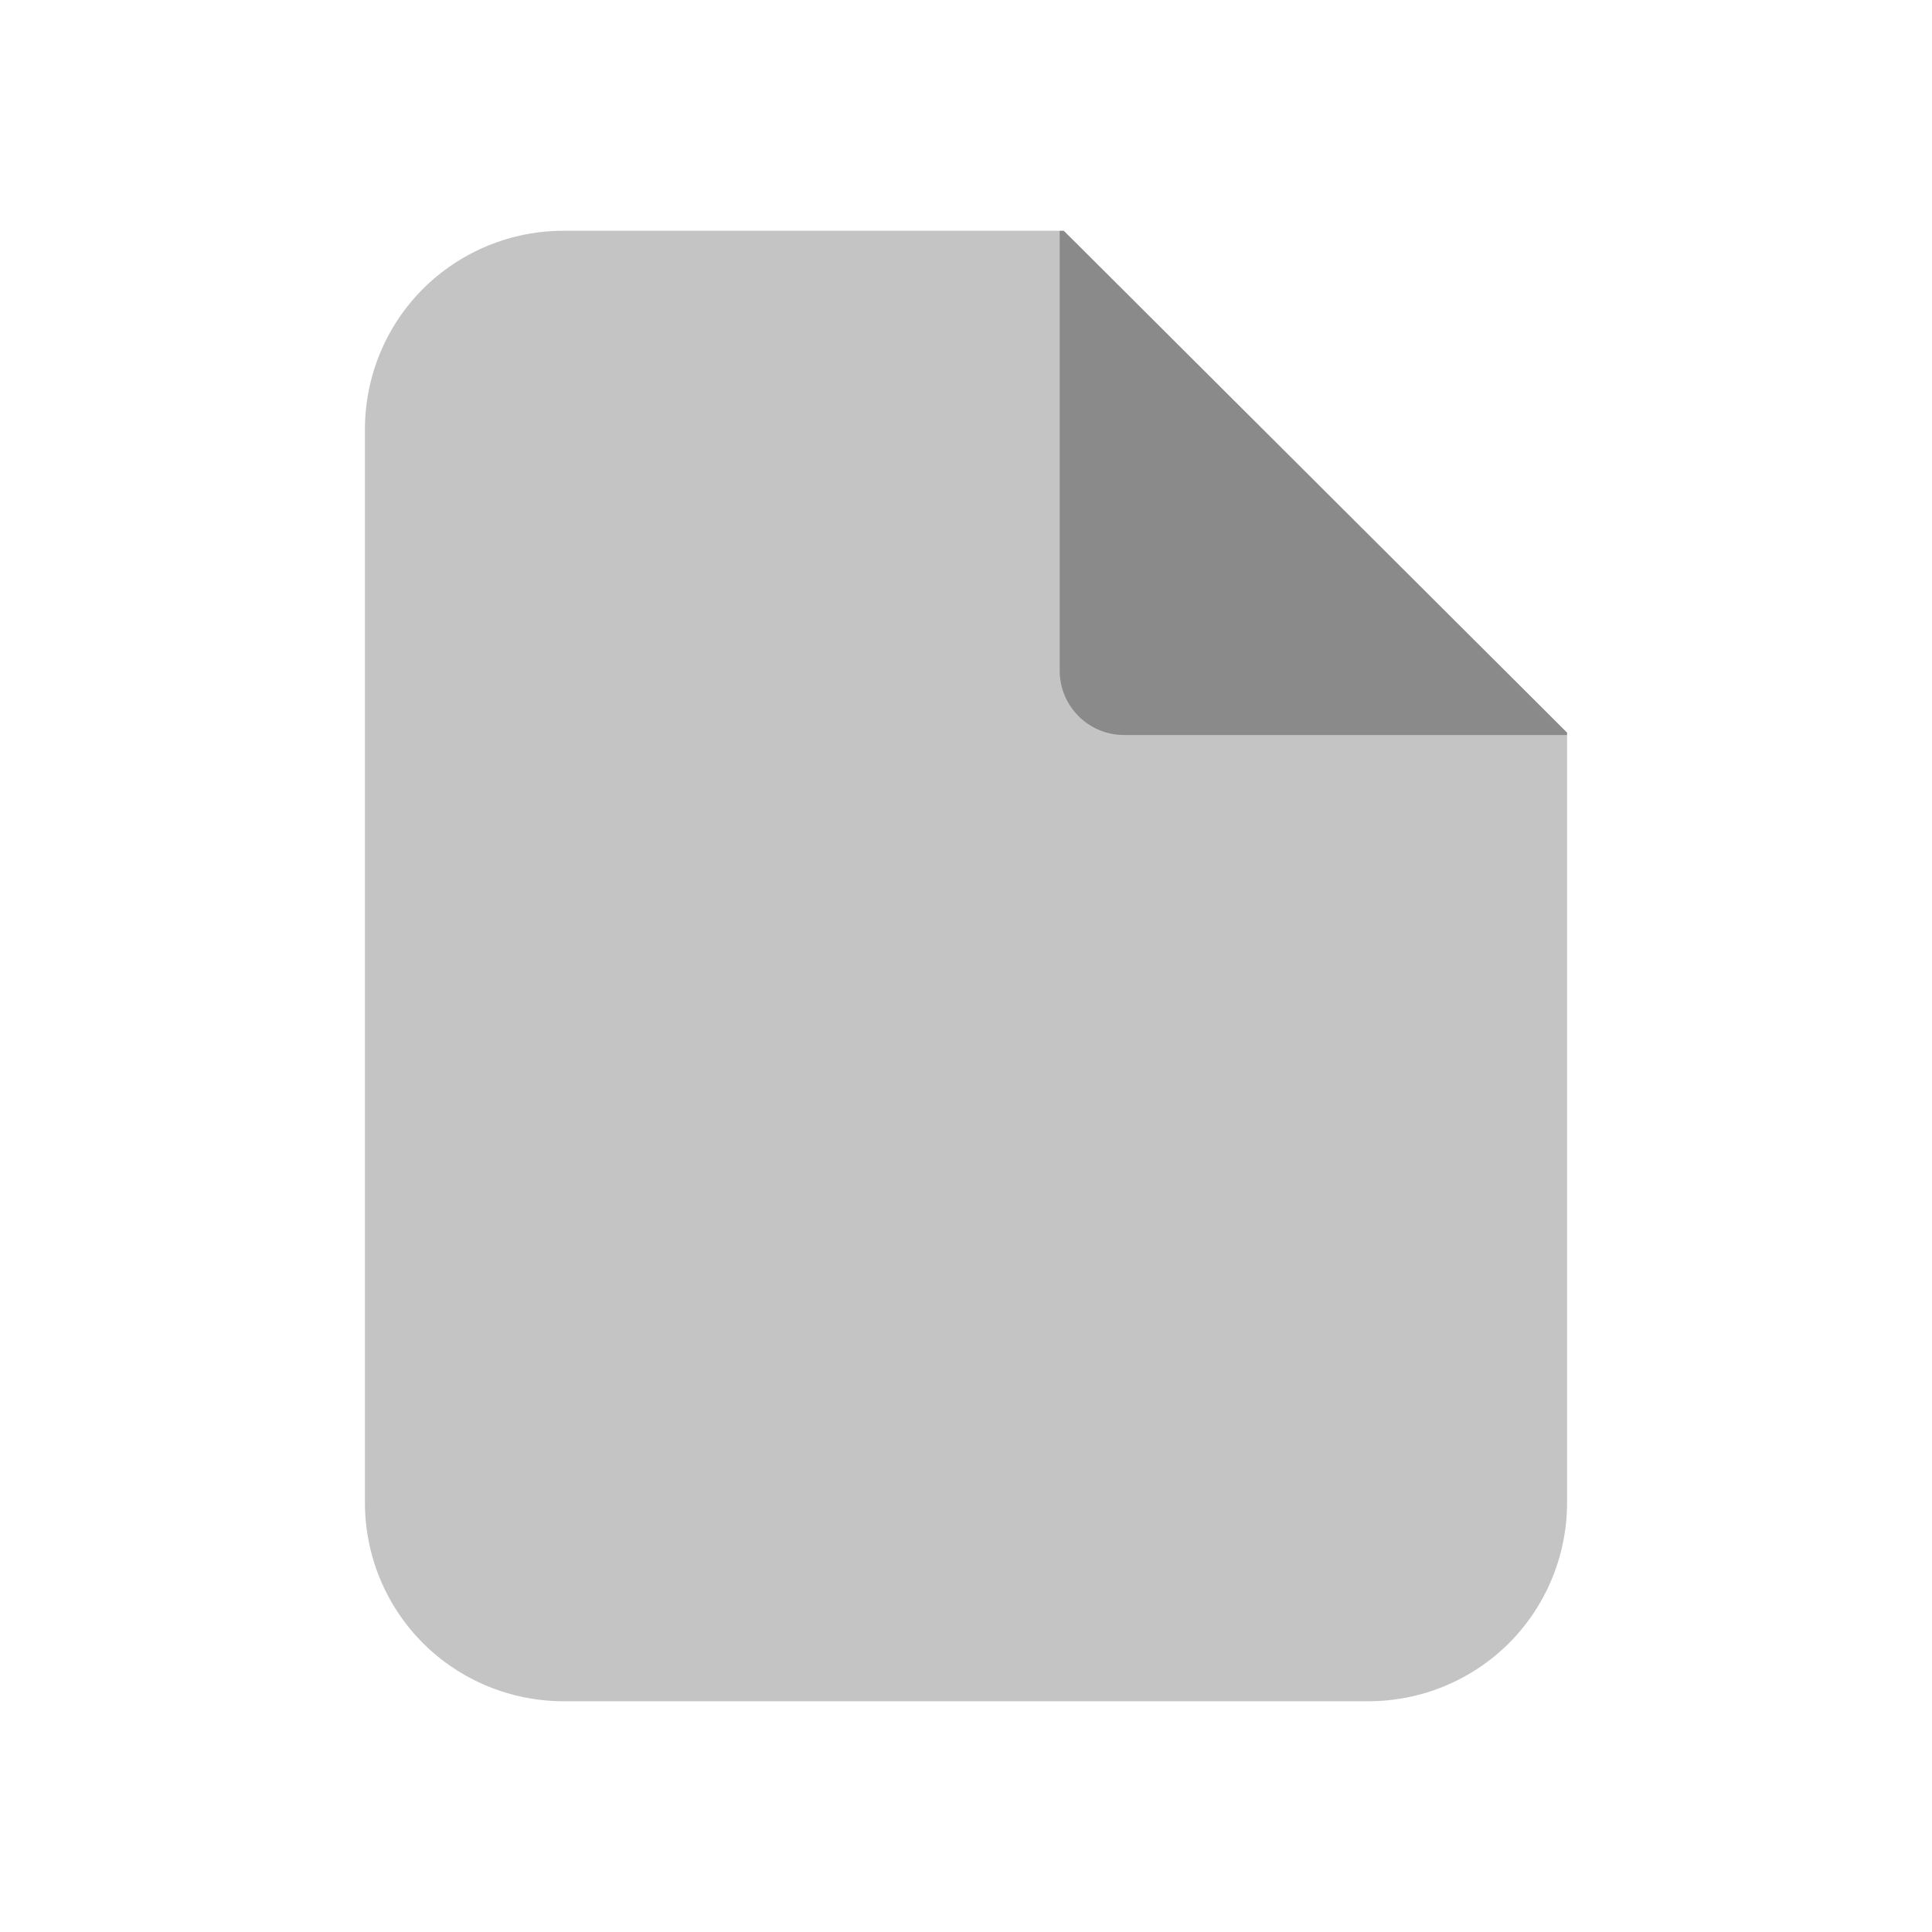
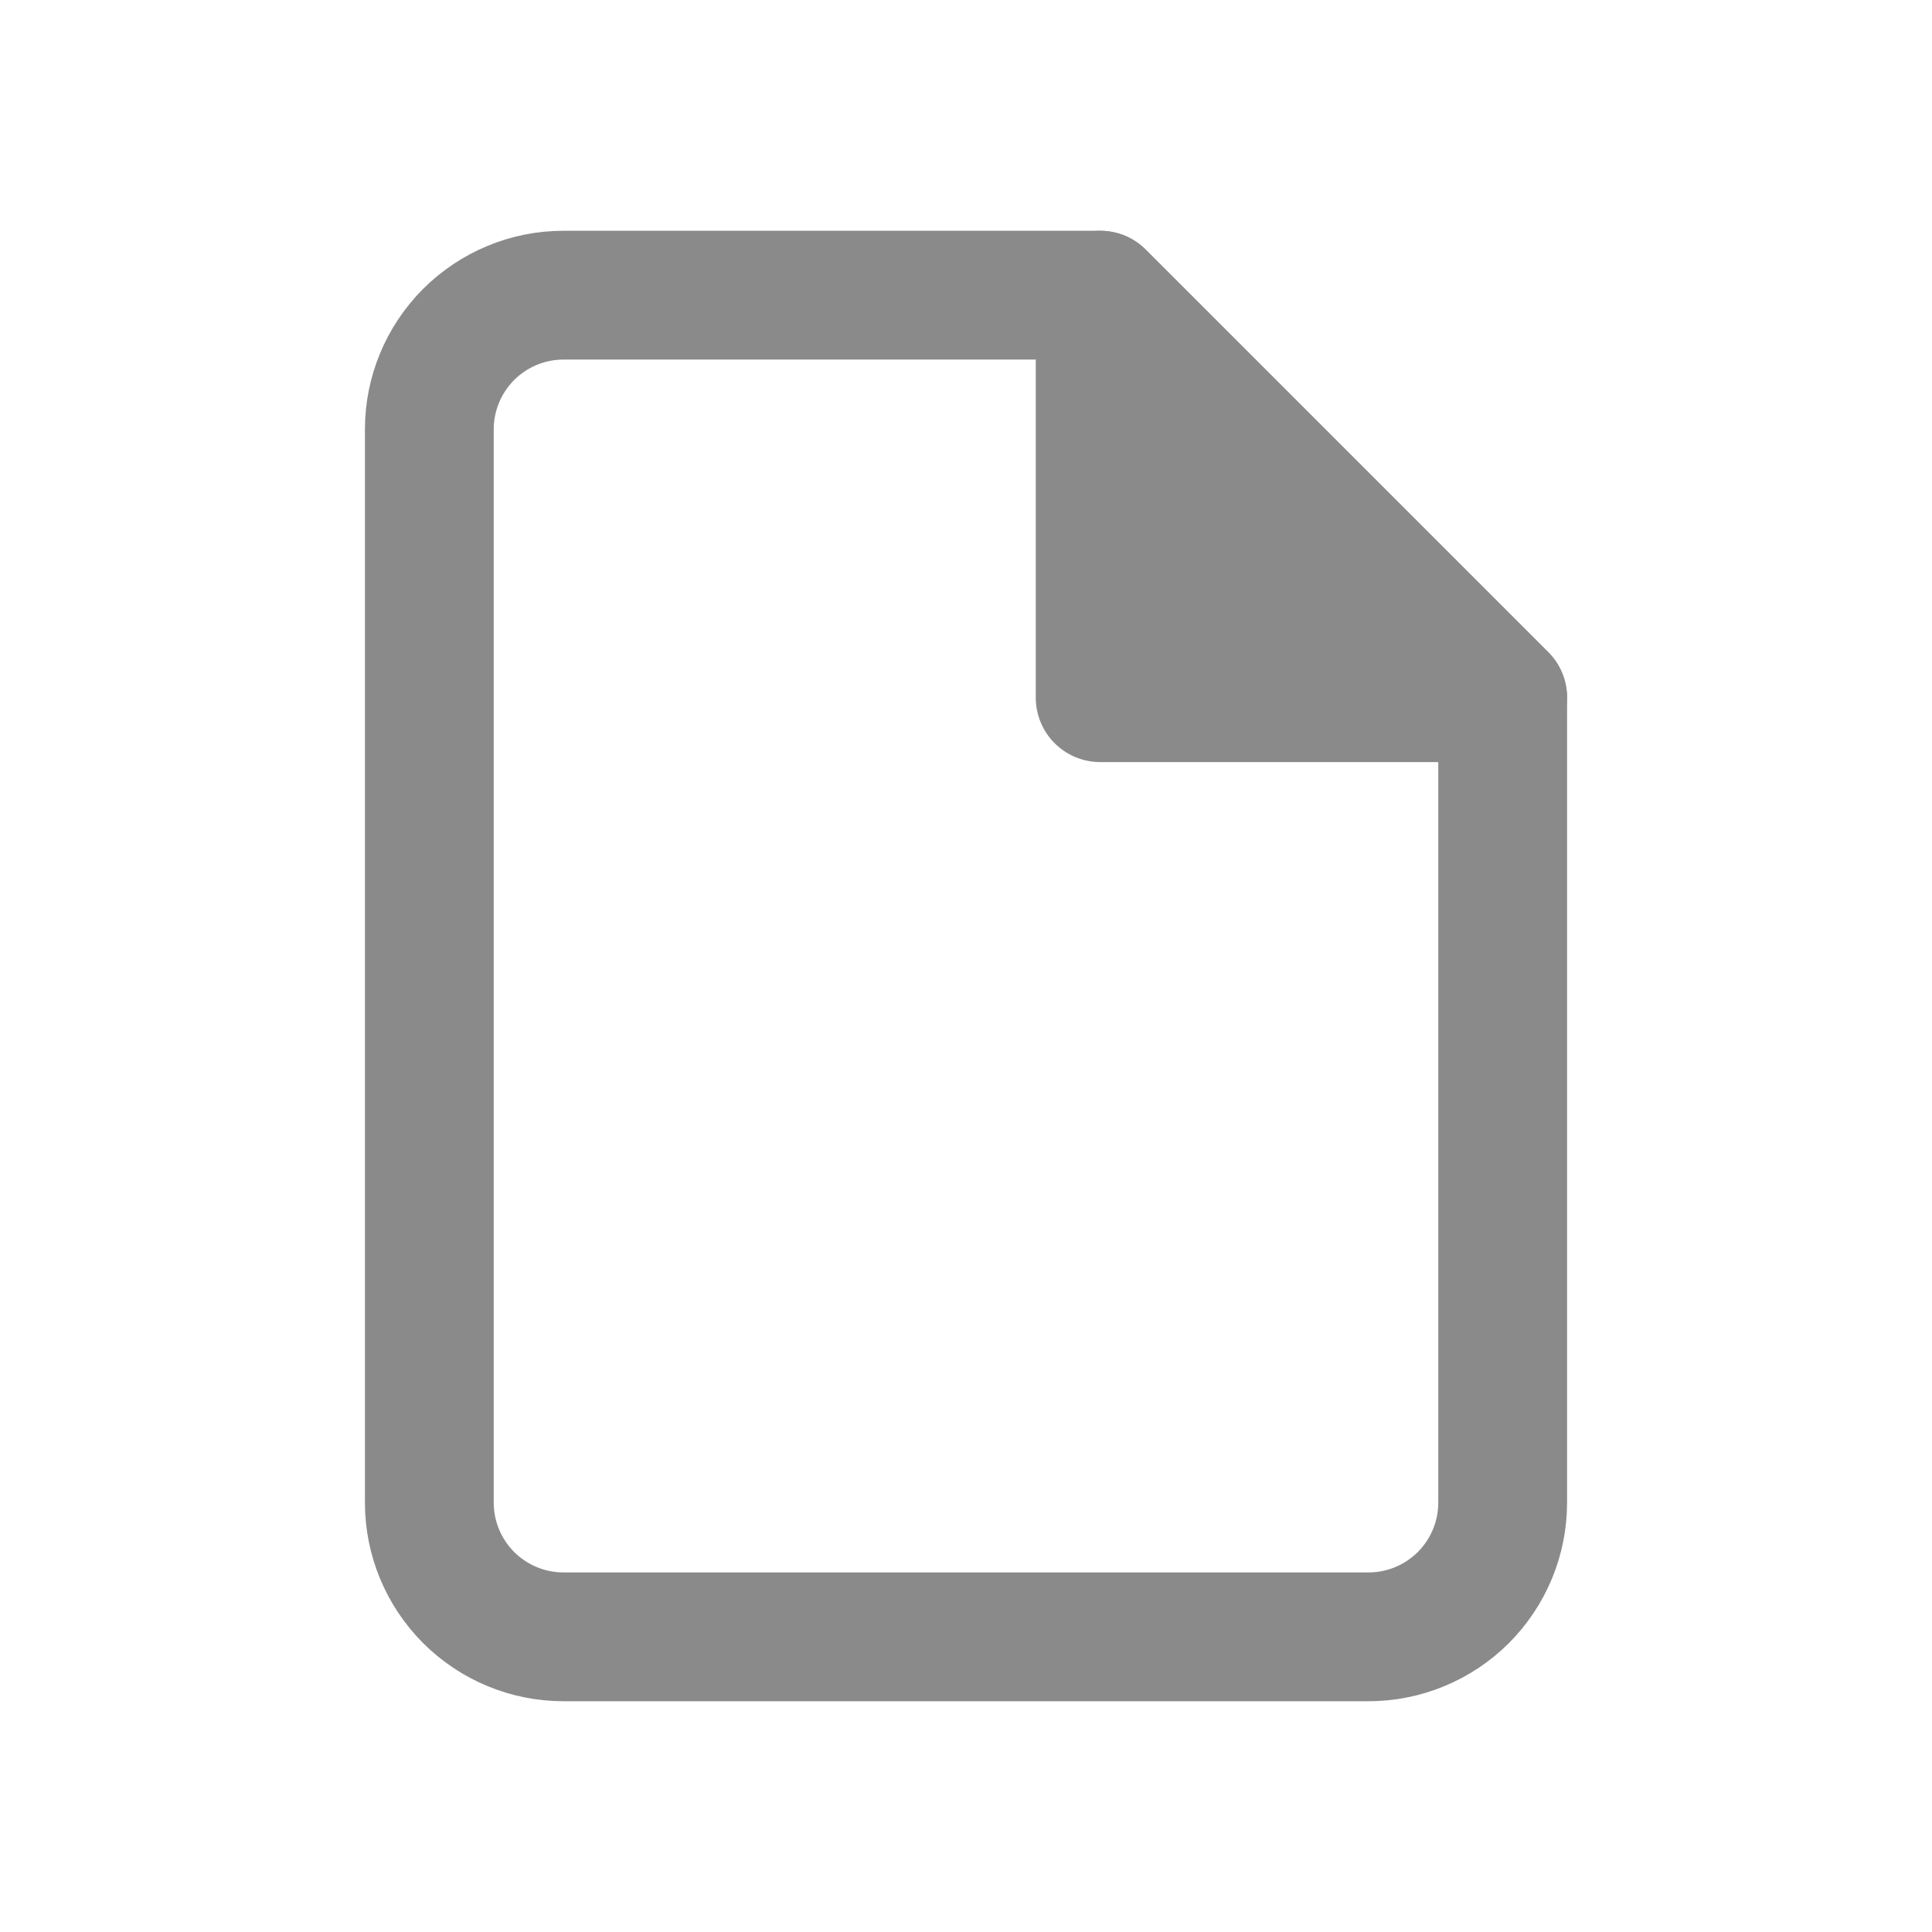
<svg xmlns="http://www.w3.org/2000/svg" width="18" height="18" viewBox="0 0 18 18" fill="none">
-   <mask id="mask0_12_1715" style="mask-type:alpha" maskUnits="userSpaceOnUse" x="3" y="2" width="12" height="14">
-     <path d="M10.087 2.325L14.424 6.65L14.6 6.826V14C14.6 14.491 14.405 14.962 14.059 15.309C13.712 15.655 13.241 15.85 12.75 15.85H5.25C4.759 15.85 4.288 15.655 3.941 15.309C3.594 14.962 3.4 14.491 3.4 14V4C3.4 3.509 3.594 3.038 3.941 2.691C4.288 2.345 4.759 2.15 5.25 2.15H9.911L10.087 2.325Z" fill="#E2E2E2" />
-   </mask>
-   <g mask="url(#mask0_12_1715)">
-     <path d="M9.908 0.441H3.865C3.411 0.441 2.975 0.622 2.654 0.943C2.333 1.264 2.153 1.699 2.153 2.153V15.847C2.153 16.301 2.333 16.736 2.654 17.057C2.975 17.378 3.411 17.559 3.865 17.559H14.135C14.589 17.559 15.025 17.378 15.346 17.057C15.667 16.736 15.847 16.301 15.847 15.847V6.364L9.908 0.441Z" fill="#C4C4C4" stroke="#C4C4C4" stroke-width="1.2" stroke-linecap="round" />
-     <path d="M10.473 6.248V2.498L14.223 6.248H10.473Z" fill="#8A8A8A" />
-     <path d="M10.473 2.498L10.897 2.073L9.873 1.049V2.498H10.473ZM10.473 6.248H9.873C9.873 6.579 10.141 6.848 10.473 6.848V6.248ZM14.223 6.248V6.848H15.671L14.647 5.823L14.223 6.248ZM10.473 2.498H9.873V6.248H10.473H11.073V2.498H10.473ZM10.473 6.248V6.848H14.223V6.248V5.648H10.473V6.248ZM14.223 6.248L14.647 5.823L10.897 2.073L10.473 2.498L10.048 2.922L13.798 6.672L14.223 6.248Z" fill="#8A8A8A" />
-   </g>
+   <path d="M10.25 2.75H5.25C4.918 2.75 4.601 2.882 4.366 3.116C4.132 3.351 4 3.668 4 4V14C4 14.332 4.132 14.649 4.366 14.884C4.601 15.118 4.918 15.25 5.25 15.25H12.75C13.082 15.25 13.399 15.118 13.634 14.884C13.868 14.649 14 14.332 14 14V6.5L10.25 2.75Z" stroke="#8A8A8A" stroke-width="1.2" stroke-linecap="round" stroke-linejoin="round" />
+   <path d="M10.25 6.5V2.75L14 6.5H10.25Z" fill="#8A8A8A" stroke="#8A8A8A" stroke-width="1.2" stroke-linecap="round" stroke-linejoin="round" />
</svg>
